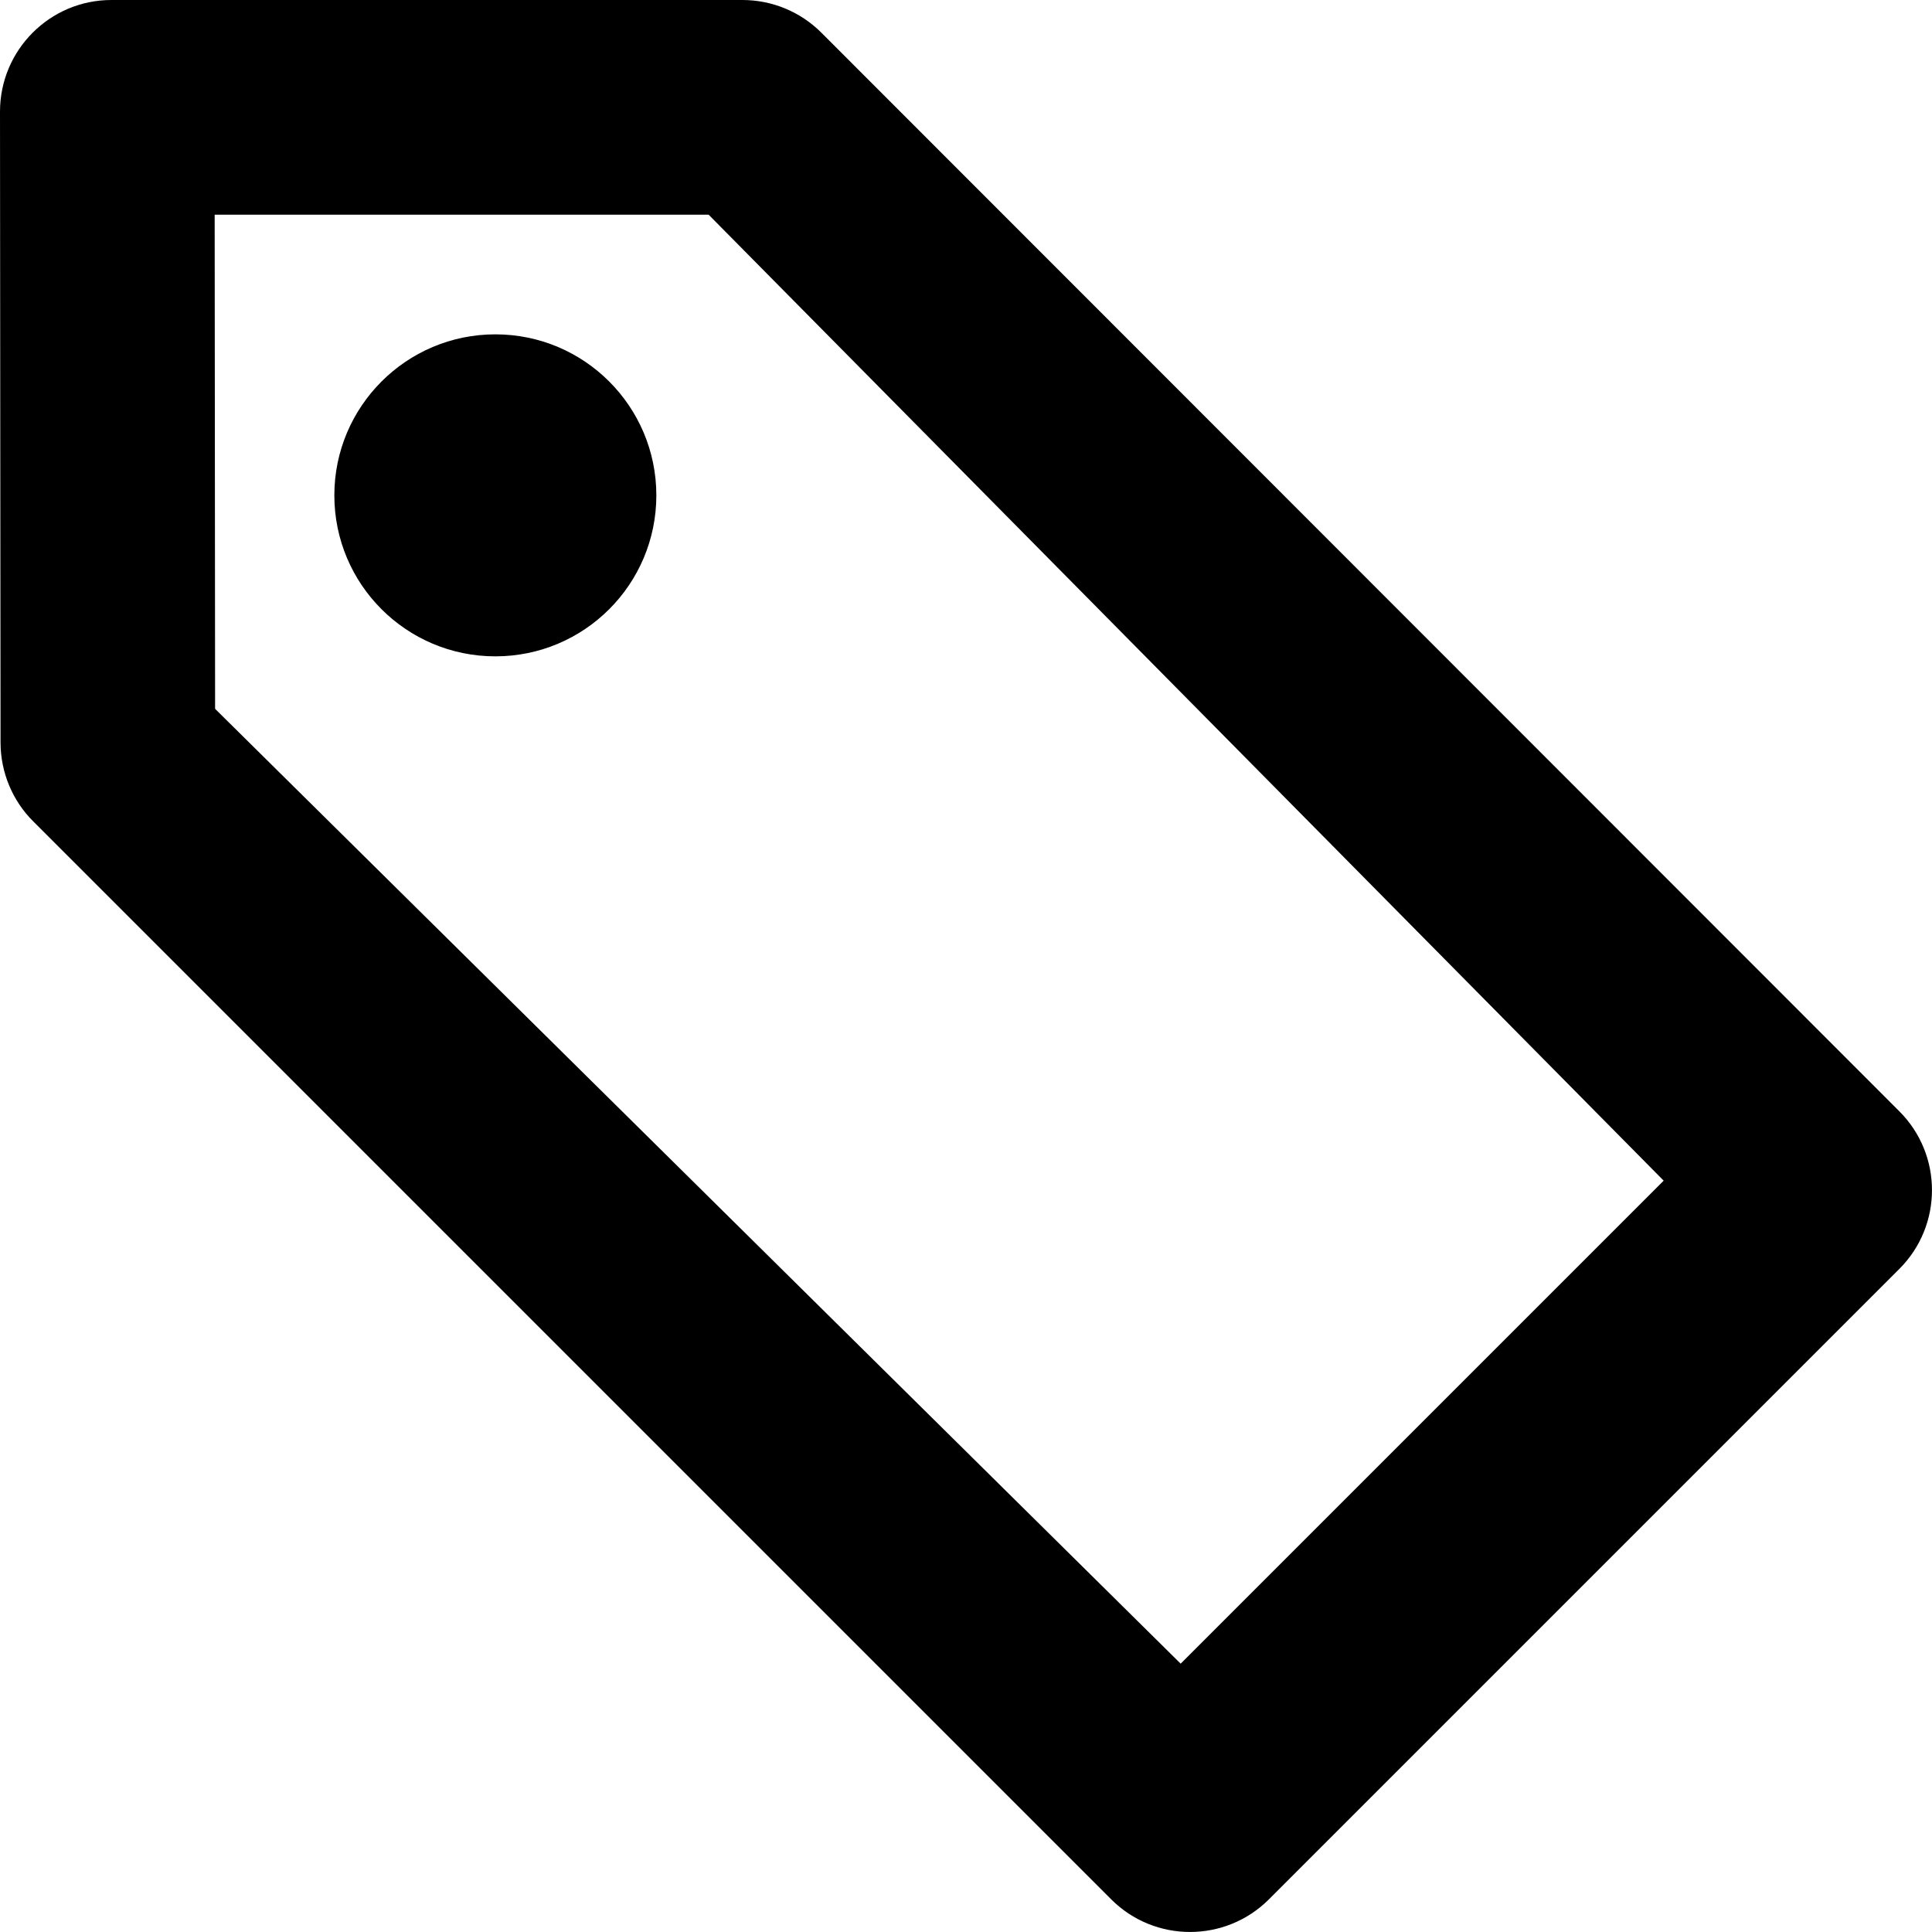
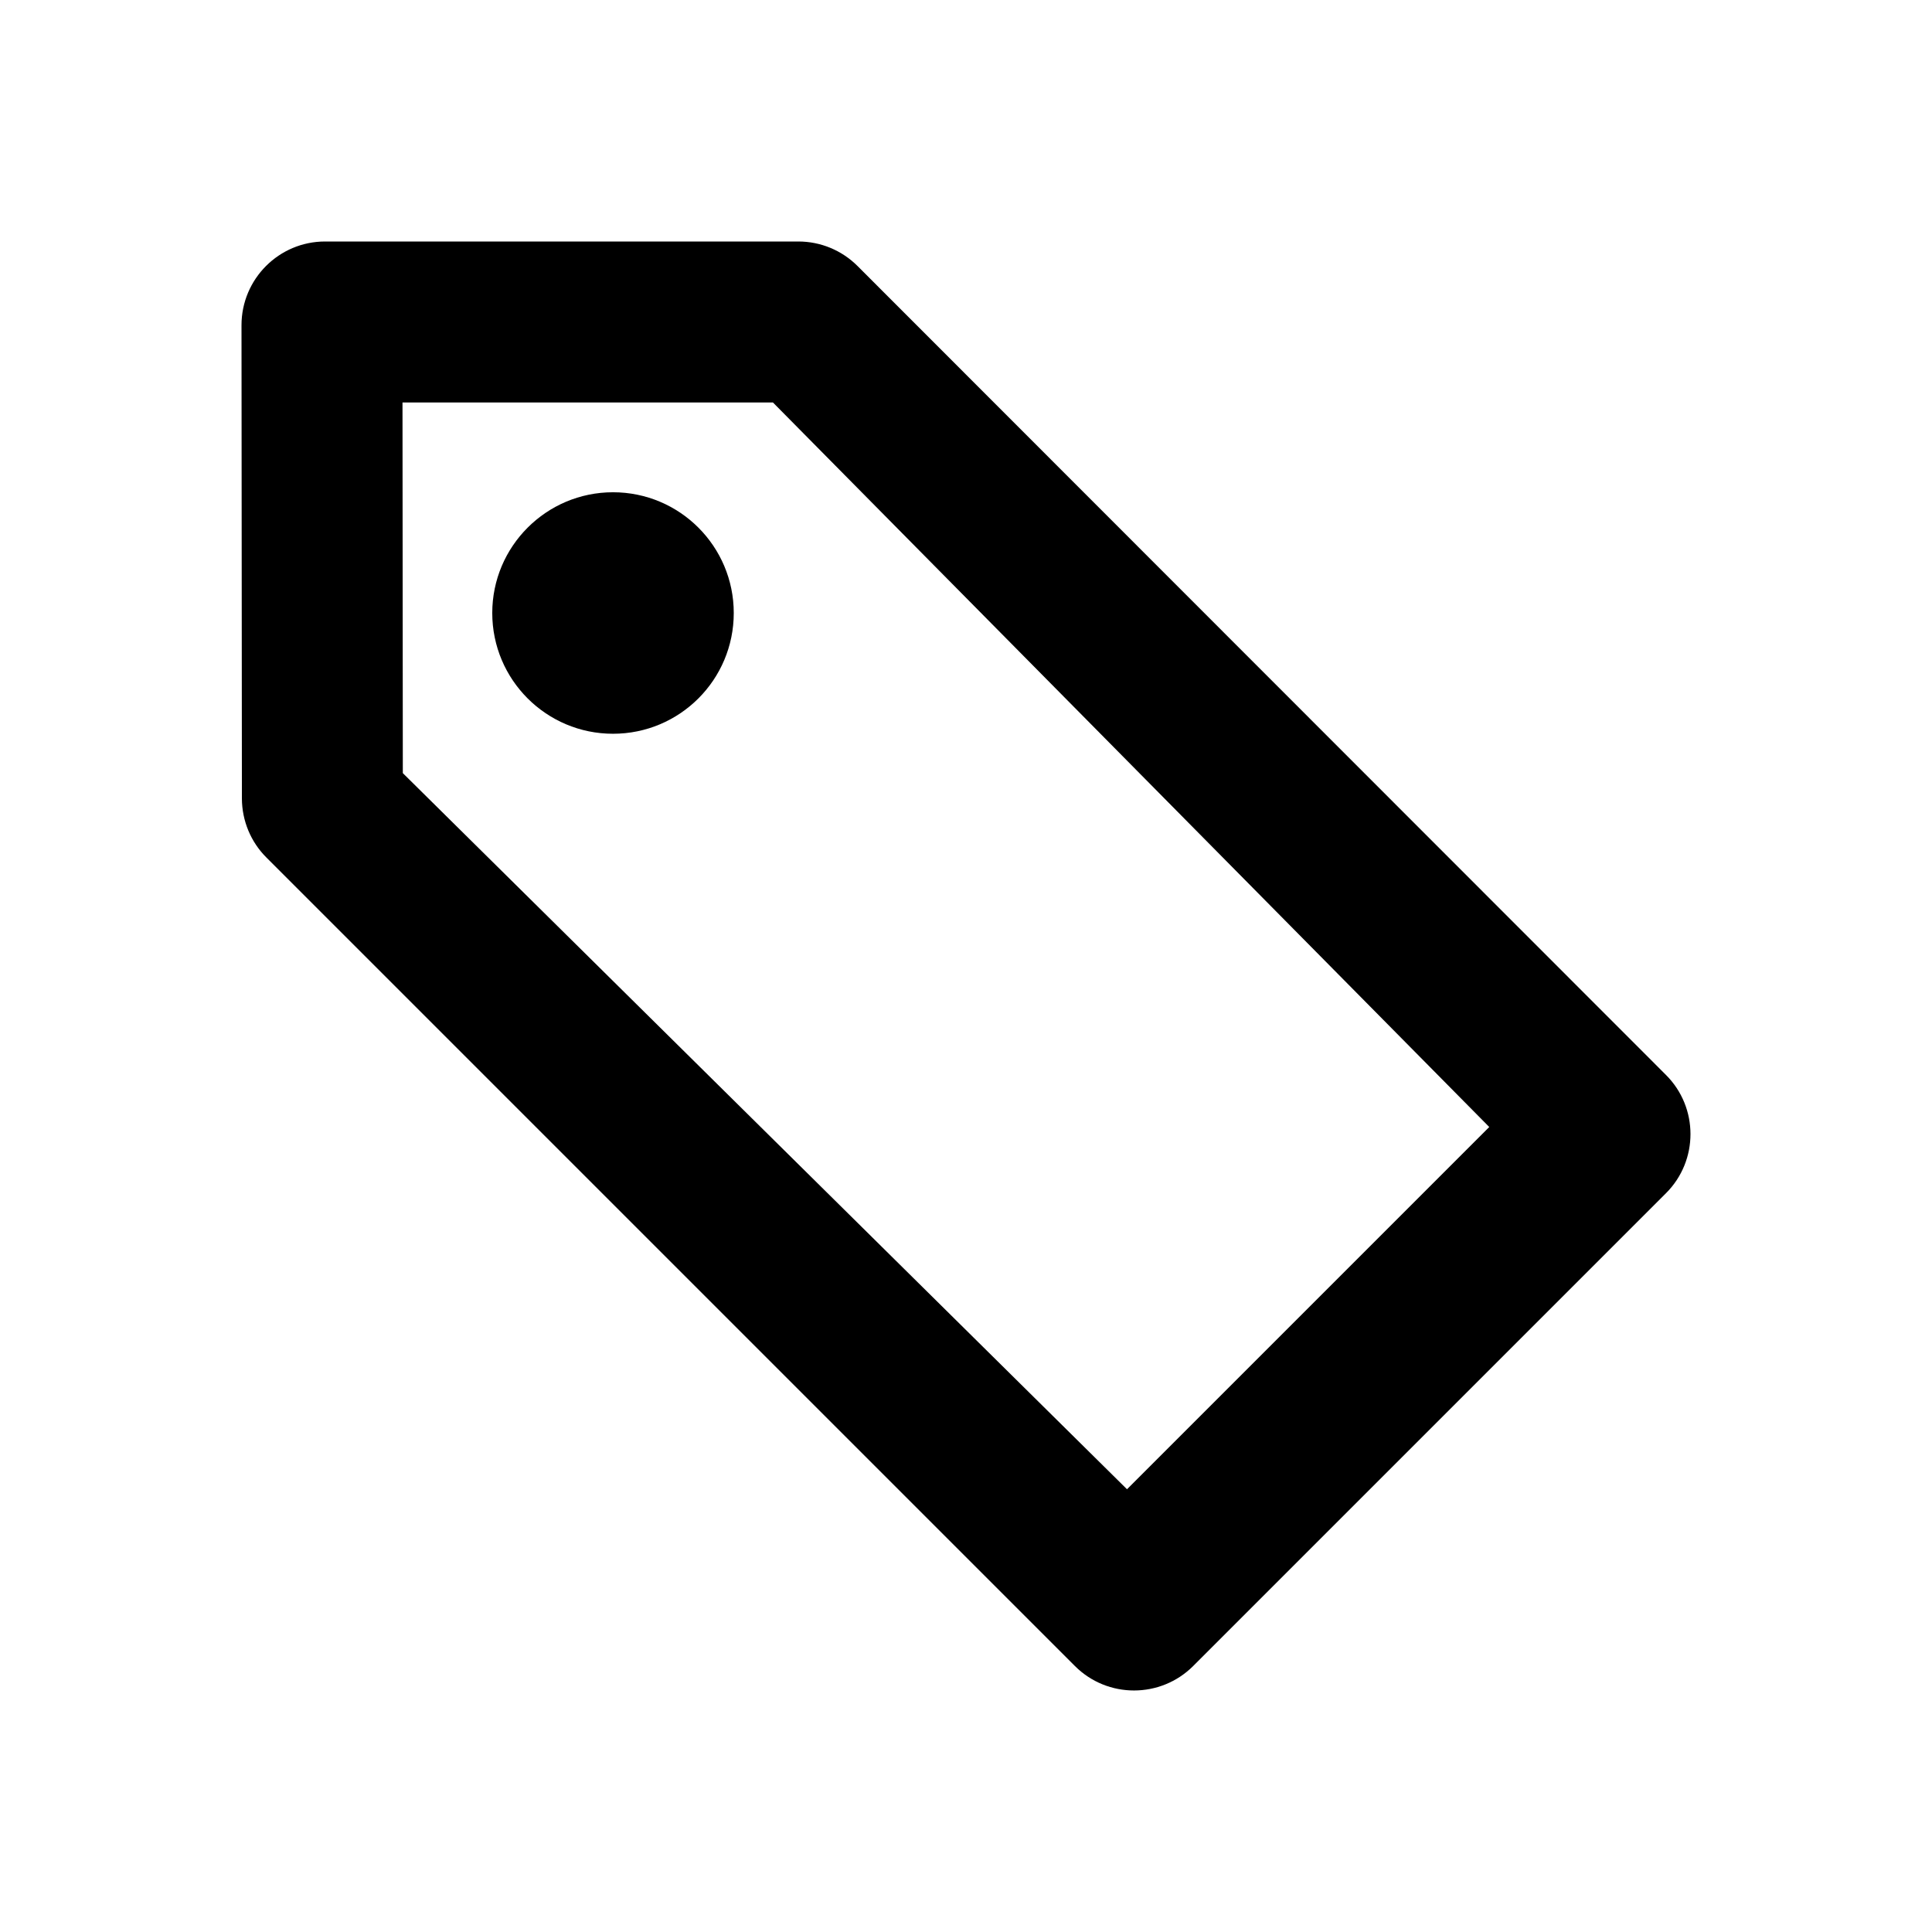
- <svg xmlns="http://www.w3.org/2000/svg" viewBox="0 0 18 18">
-   <path d="M6.115 4.615C6.115 5.444 5.444 6.115 4.615 6.115C3.787 6.115 3.115 5.444 3.115 4.615C3.115 3.787 3.787 3.115 4.615 3.115C5.444 3.115 6.115 3.787 6.115 4.615Z" />
-   <path fill-rule="evenodd" clip-rule="evenodd" d="M17.696 11.822L11.822 17.696C11.416 18.101 10.758 18.101 10.353 17.696L0.31 7.653C0.115 7.459 0.006 7.195 0.005 6.92L3.83518e-07 1.04C-0 0.466 0.465 0 1.038 0H6.917C7.193 0 7.457 0.109 7.652 0.304L17.696 10.354C18.101 10.759 18.101 11.417 17.696 11.822ZM6.602 2H2L2.004 6.604L11 15.5L15.5 11L6.602 2Z" />
+ <svg xmlns="http://www.w3.org/2000/svg" viewBox="0 0 24 24">
+   <path d="M9.115 7.615C9.115 8.444 8.444 9.115 7.615 9.115C6.787 9.115 6.115 8.444 6.115 7.615C6.115 6.787 6.787 6.115 7.615 6.115C8.444 6.115 9.115 6.787 9.115 7.615Z" />
+   <path fill-rule="evenodd" clip-rule="evenodd" d="M20.696 14.822L14.822 20.696C14.416 21.101 13.758 21.101 13.353 20.696L3.31 10.653C3.115 10.459 3.006 10.195 3.005 9.92L3 4.04C3 3.466 3.465 3 4.038 3H9.917C10.193 3 10.457 3.109 10.652 3.304L20.696 13.354C21.101 13.759 21.101 14.417 20.696 14.822ZM9.602 5H5L5.004 9.604L14 18.5L18.5 14L9.602 5Z" />
</svg>
